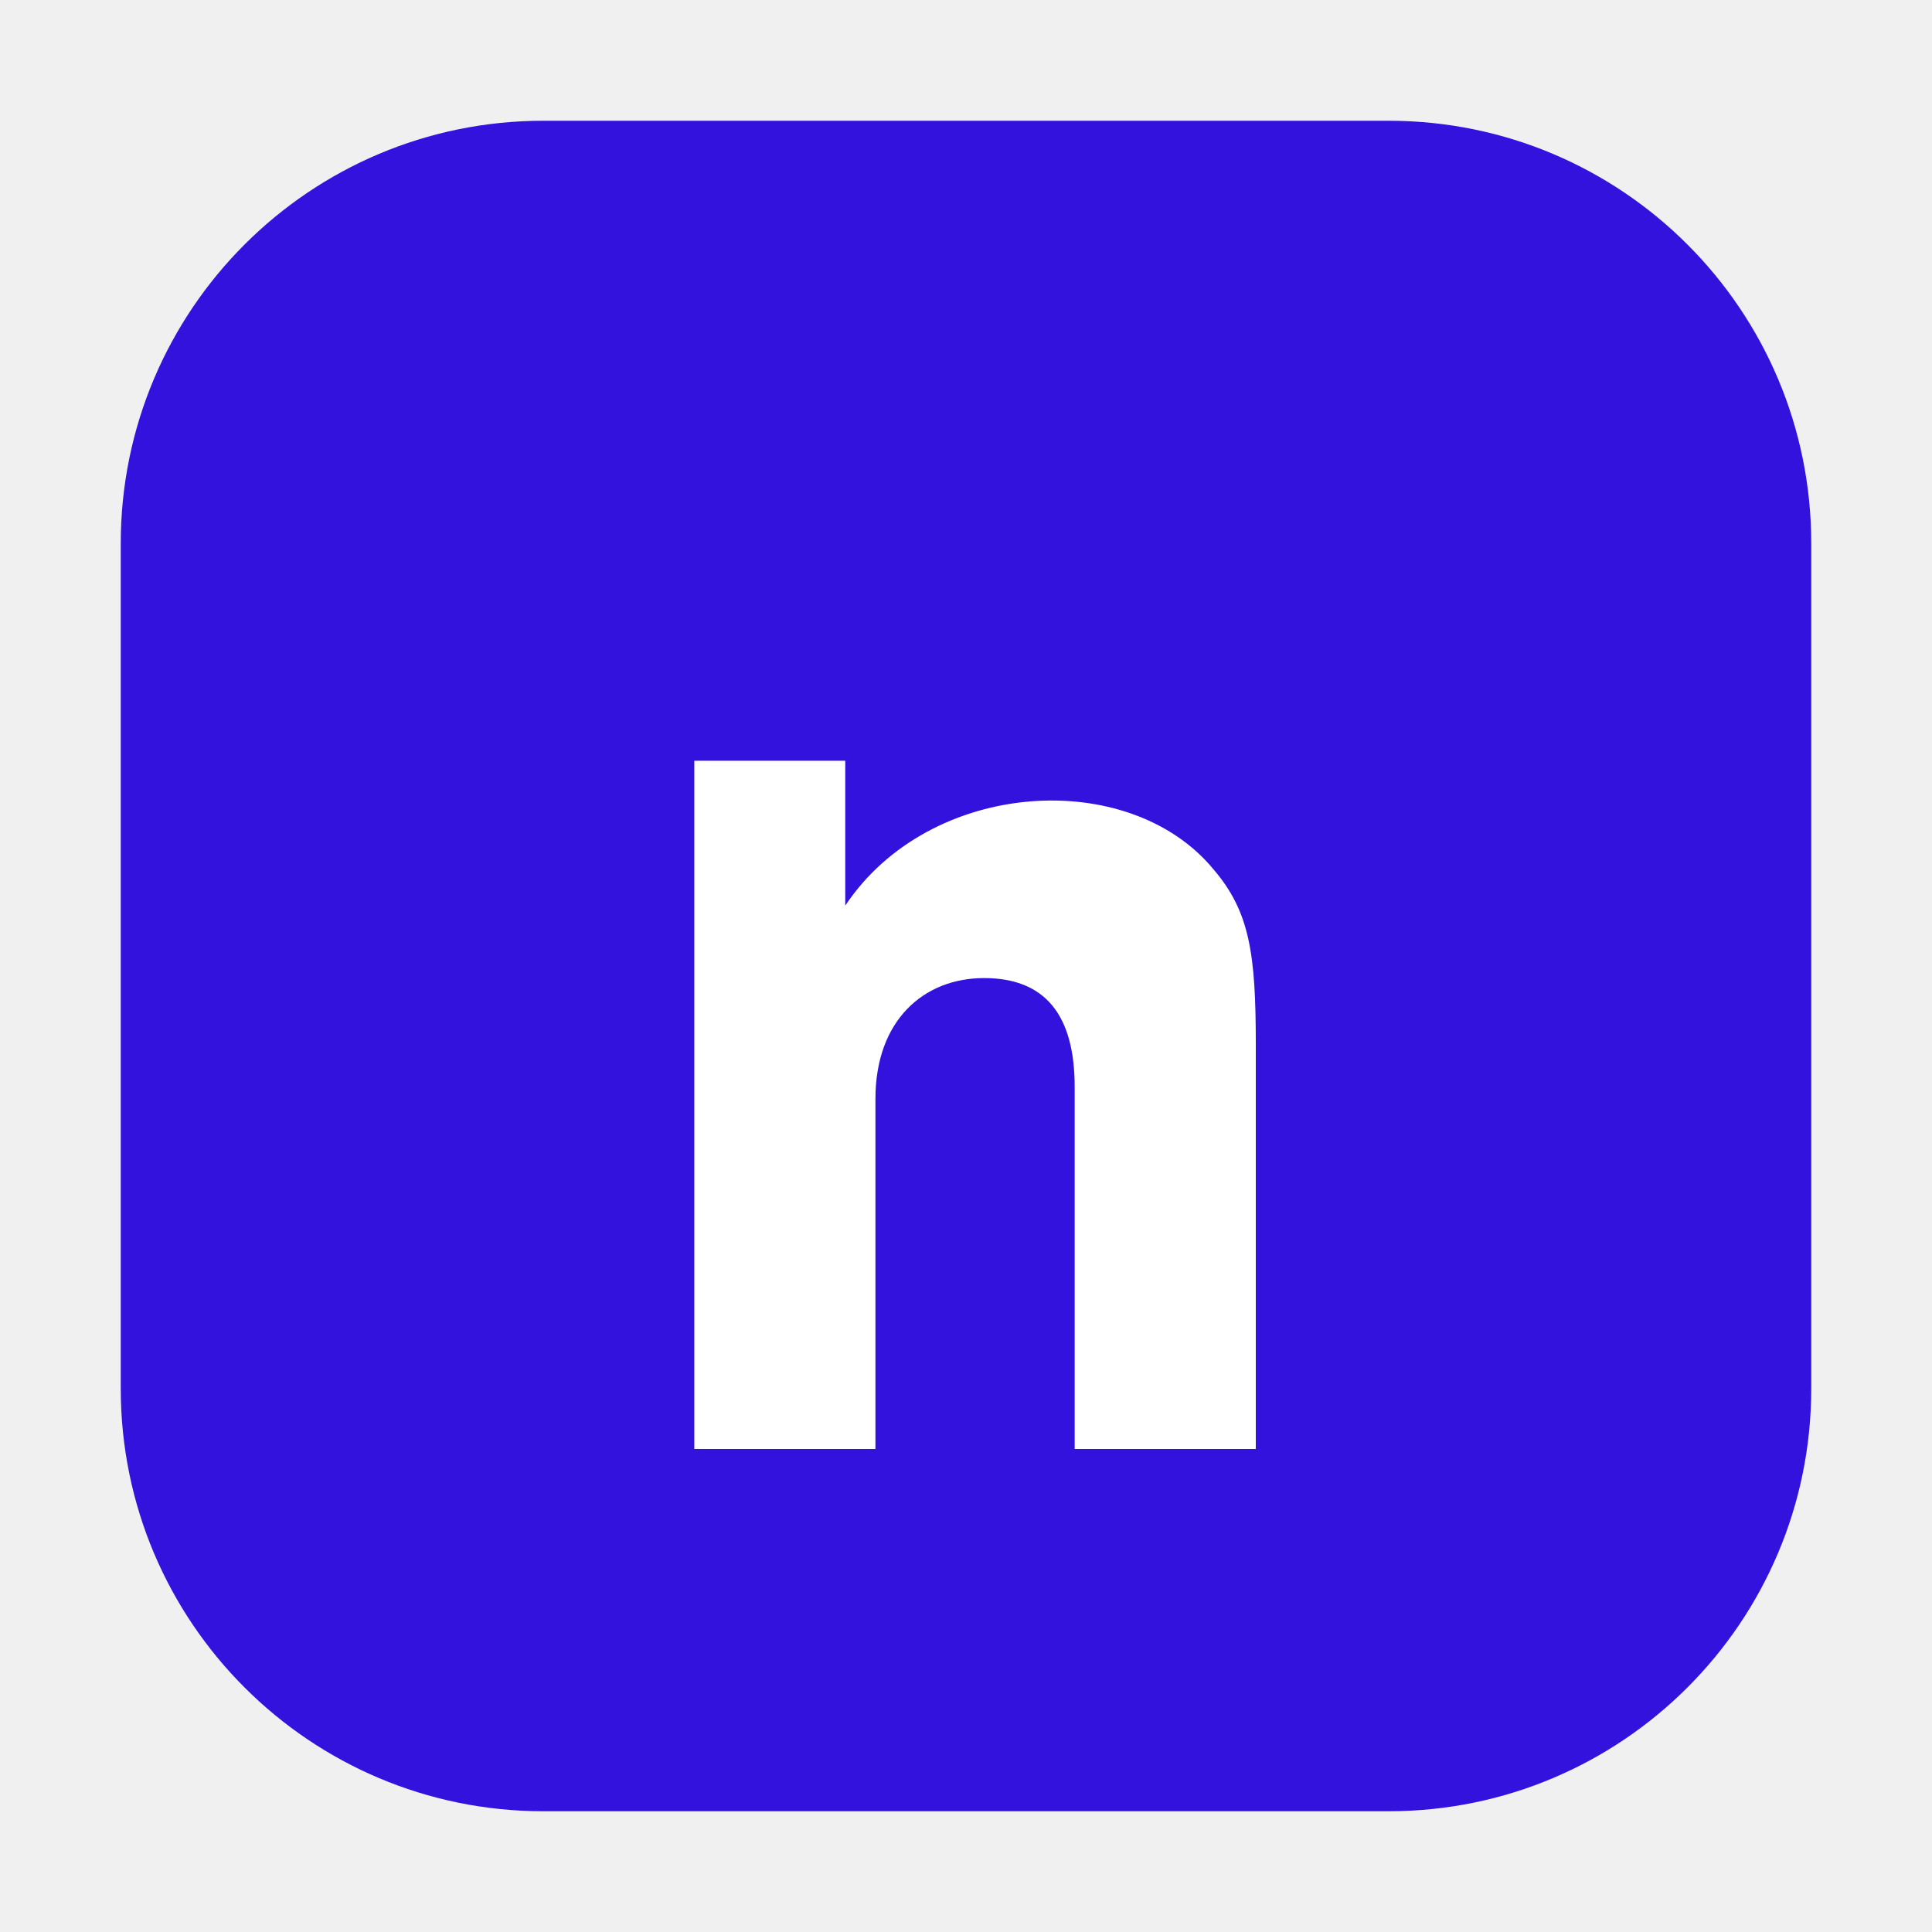
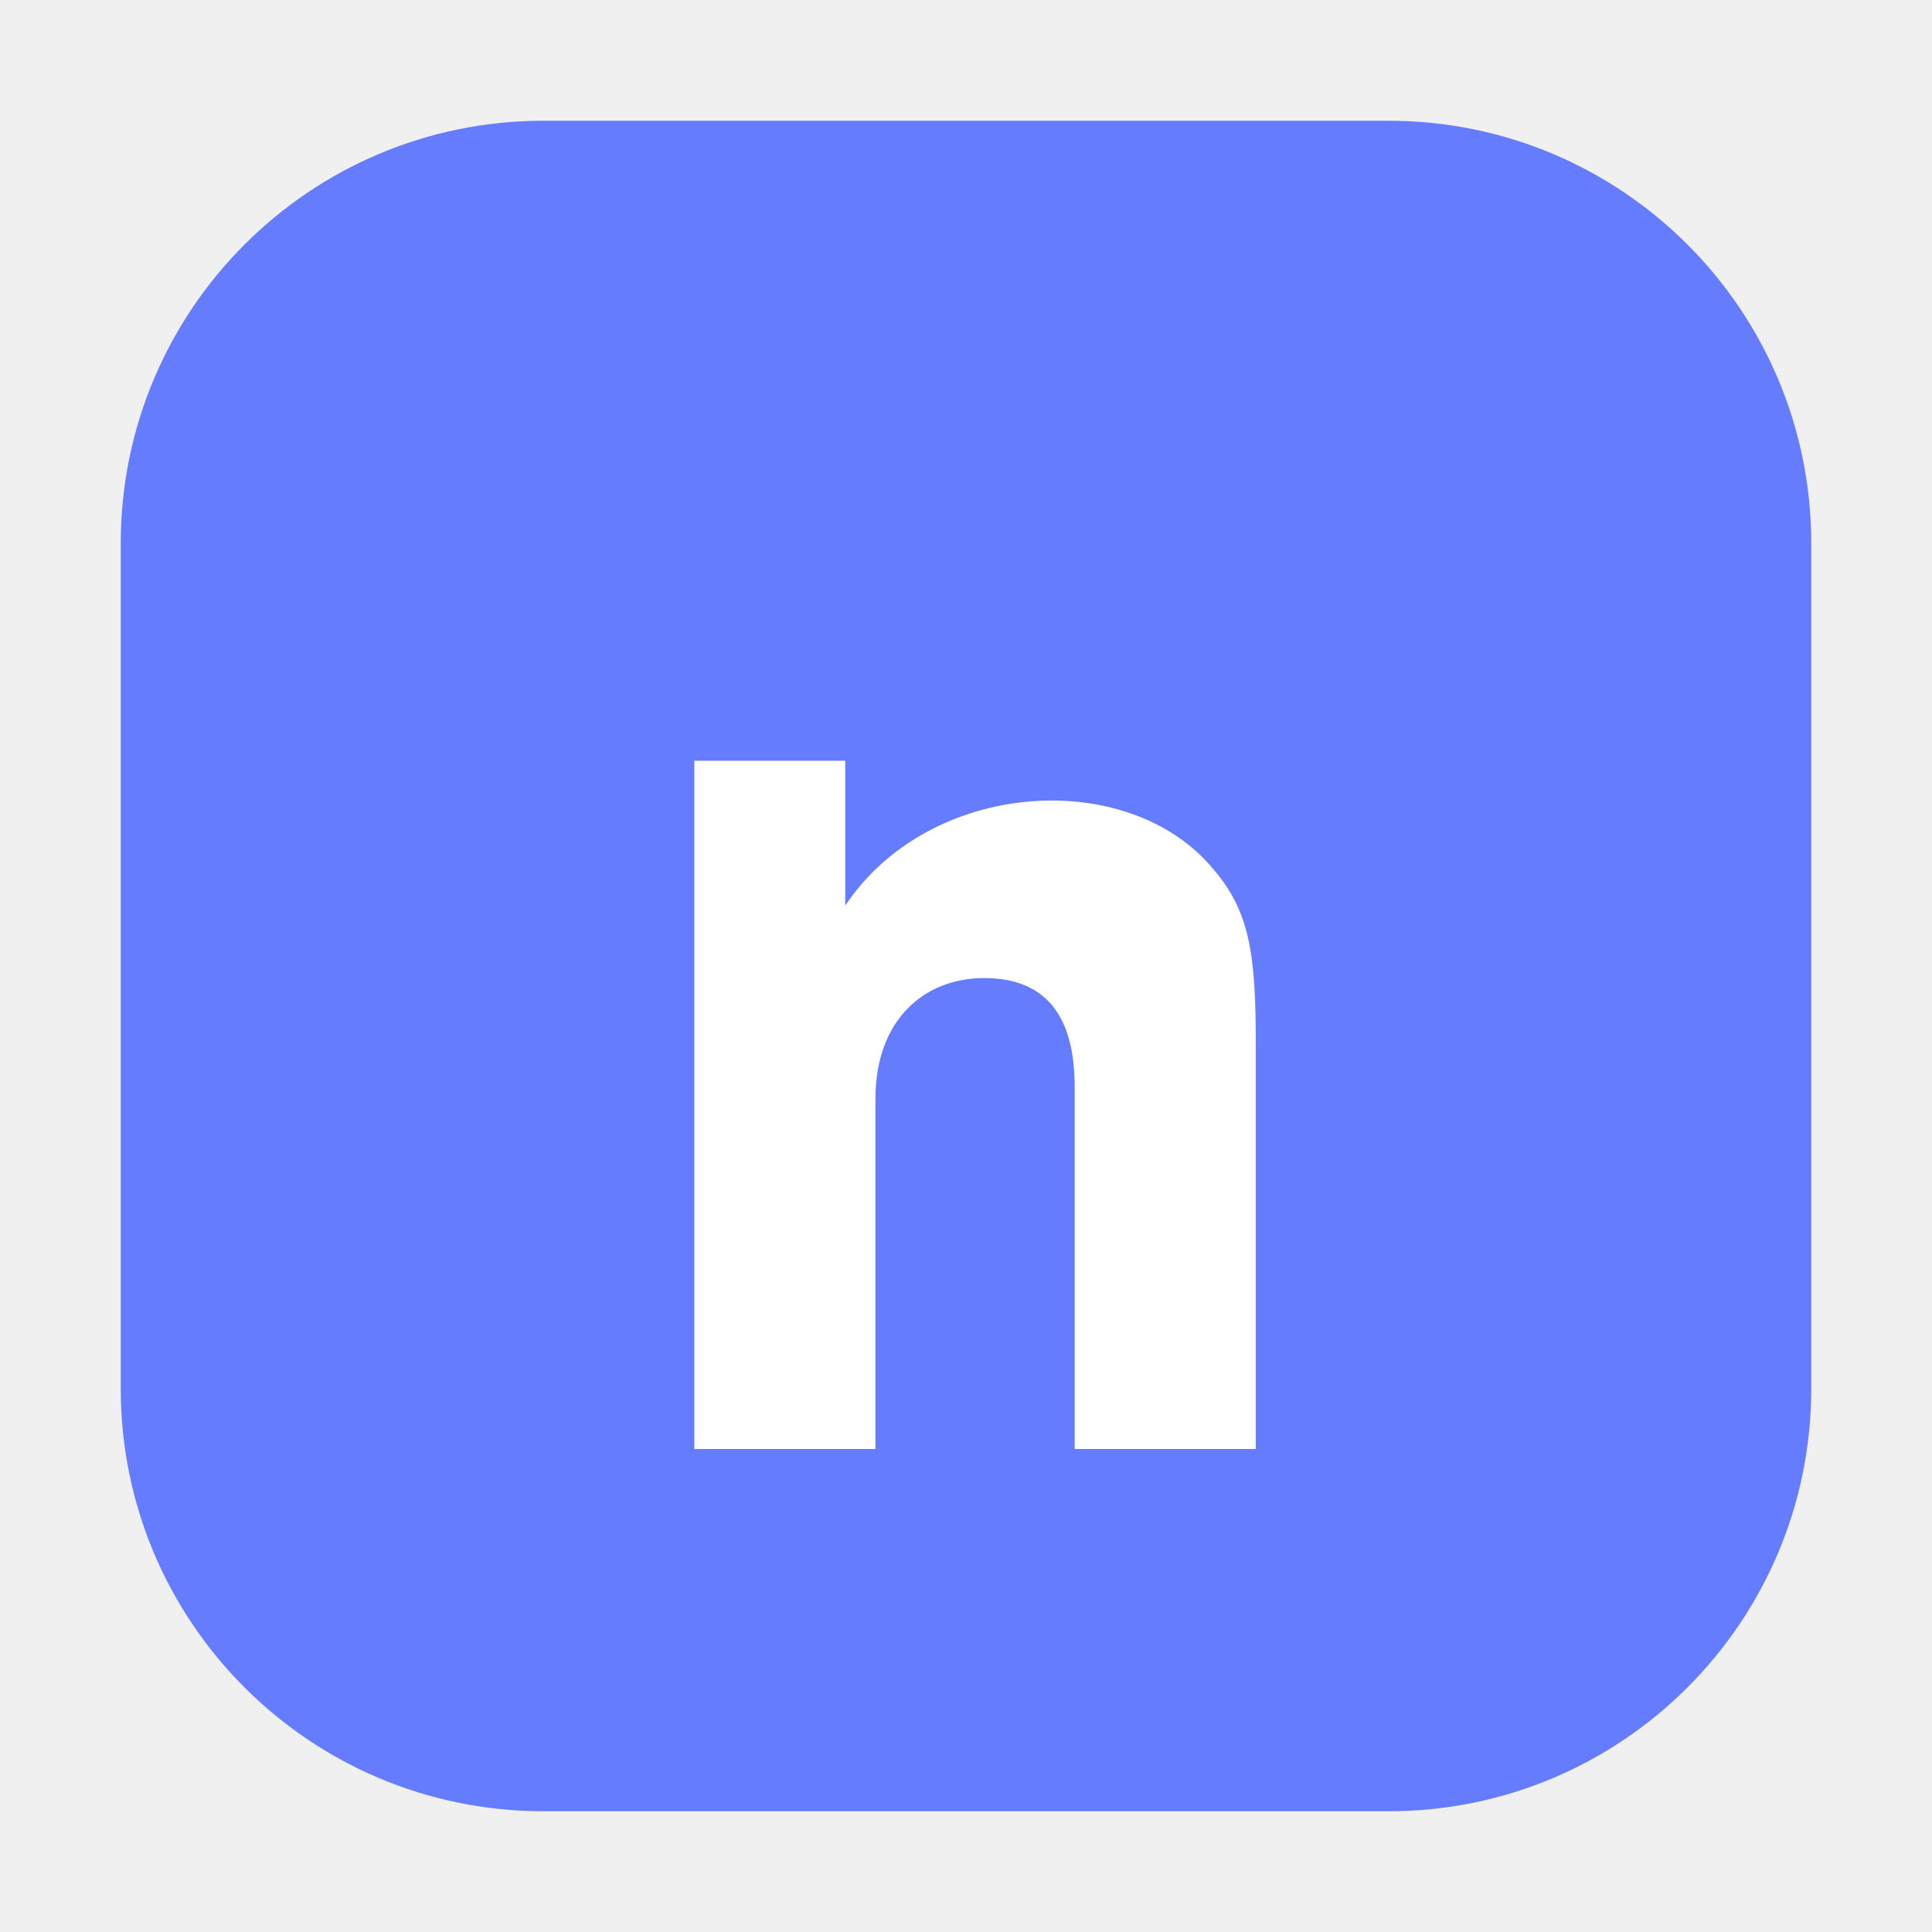
<svg xmlns="http://www.w3.org/2000/svg" viewBox="0 0 32 32" width="32" height="32">
-   <rect x="2" y="2" width="28" height="28" rx="7" fill="#3412de" />
+   <rect x="2" y="2" width="28" height="28" rx="7" fill="#657cff" />
  <path d="M14 15c1.4-2.1 4.7-2.3 6.1-.6.6.7.7 1.4.7 2.9V24h-3v-6c0-1.2-.5-1.8-1.5-1.8s-1.8.7-1.8 2V24h-3V12.6h2.5z" fill="#ffffff" />
</svg>
